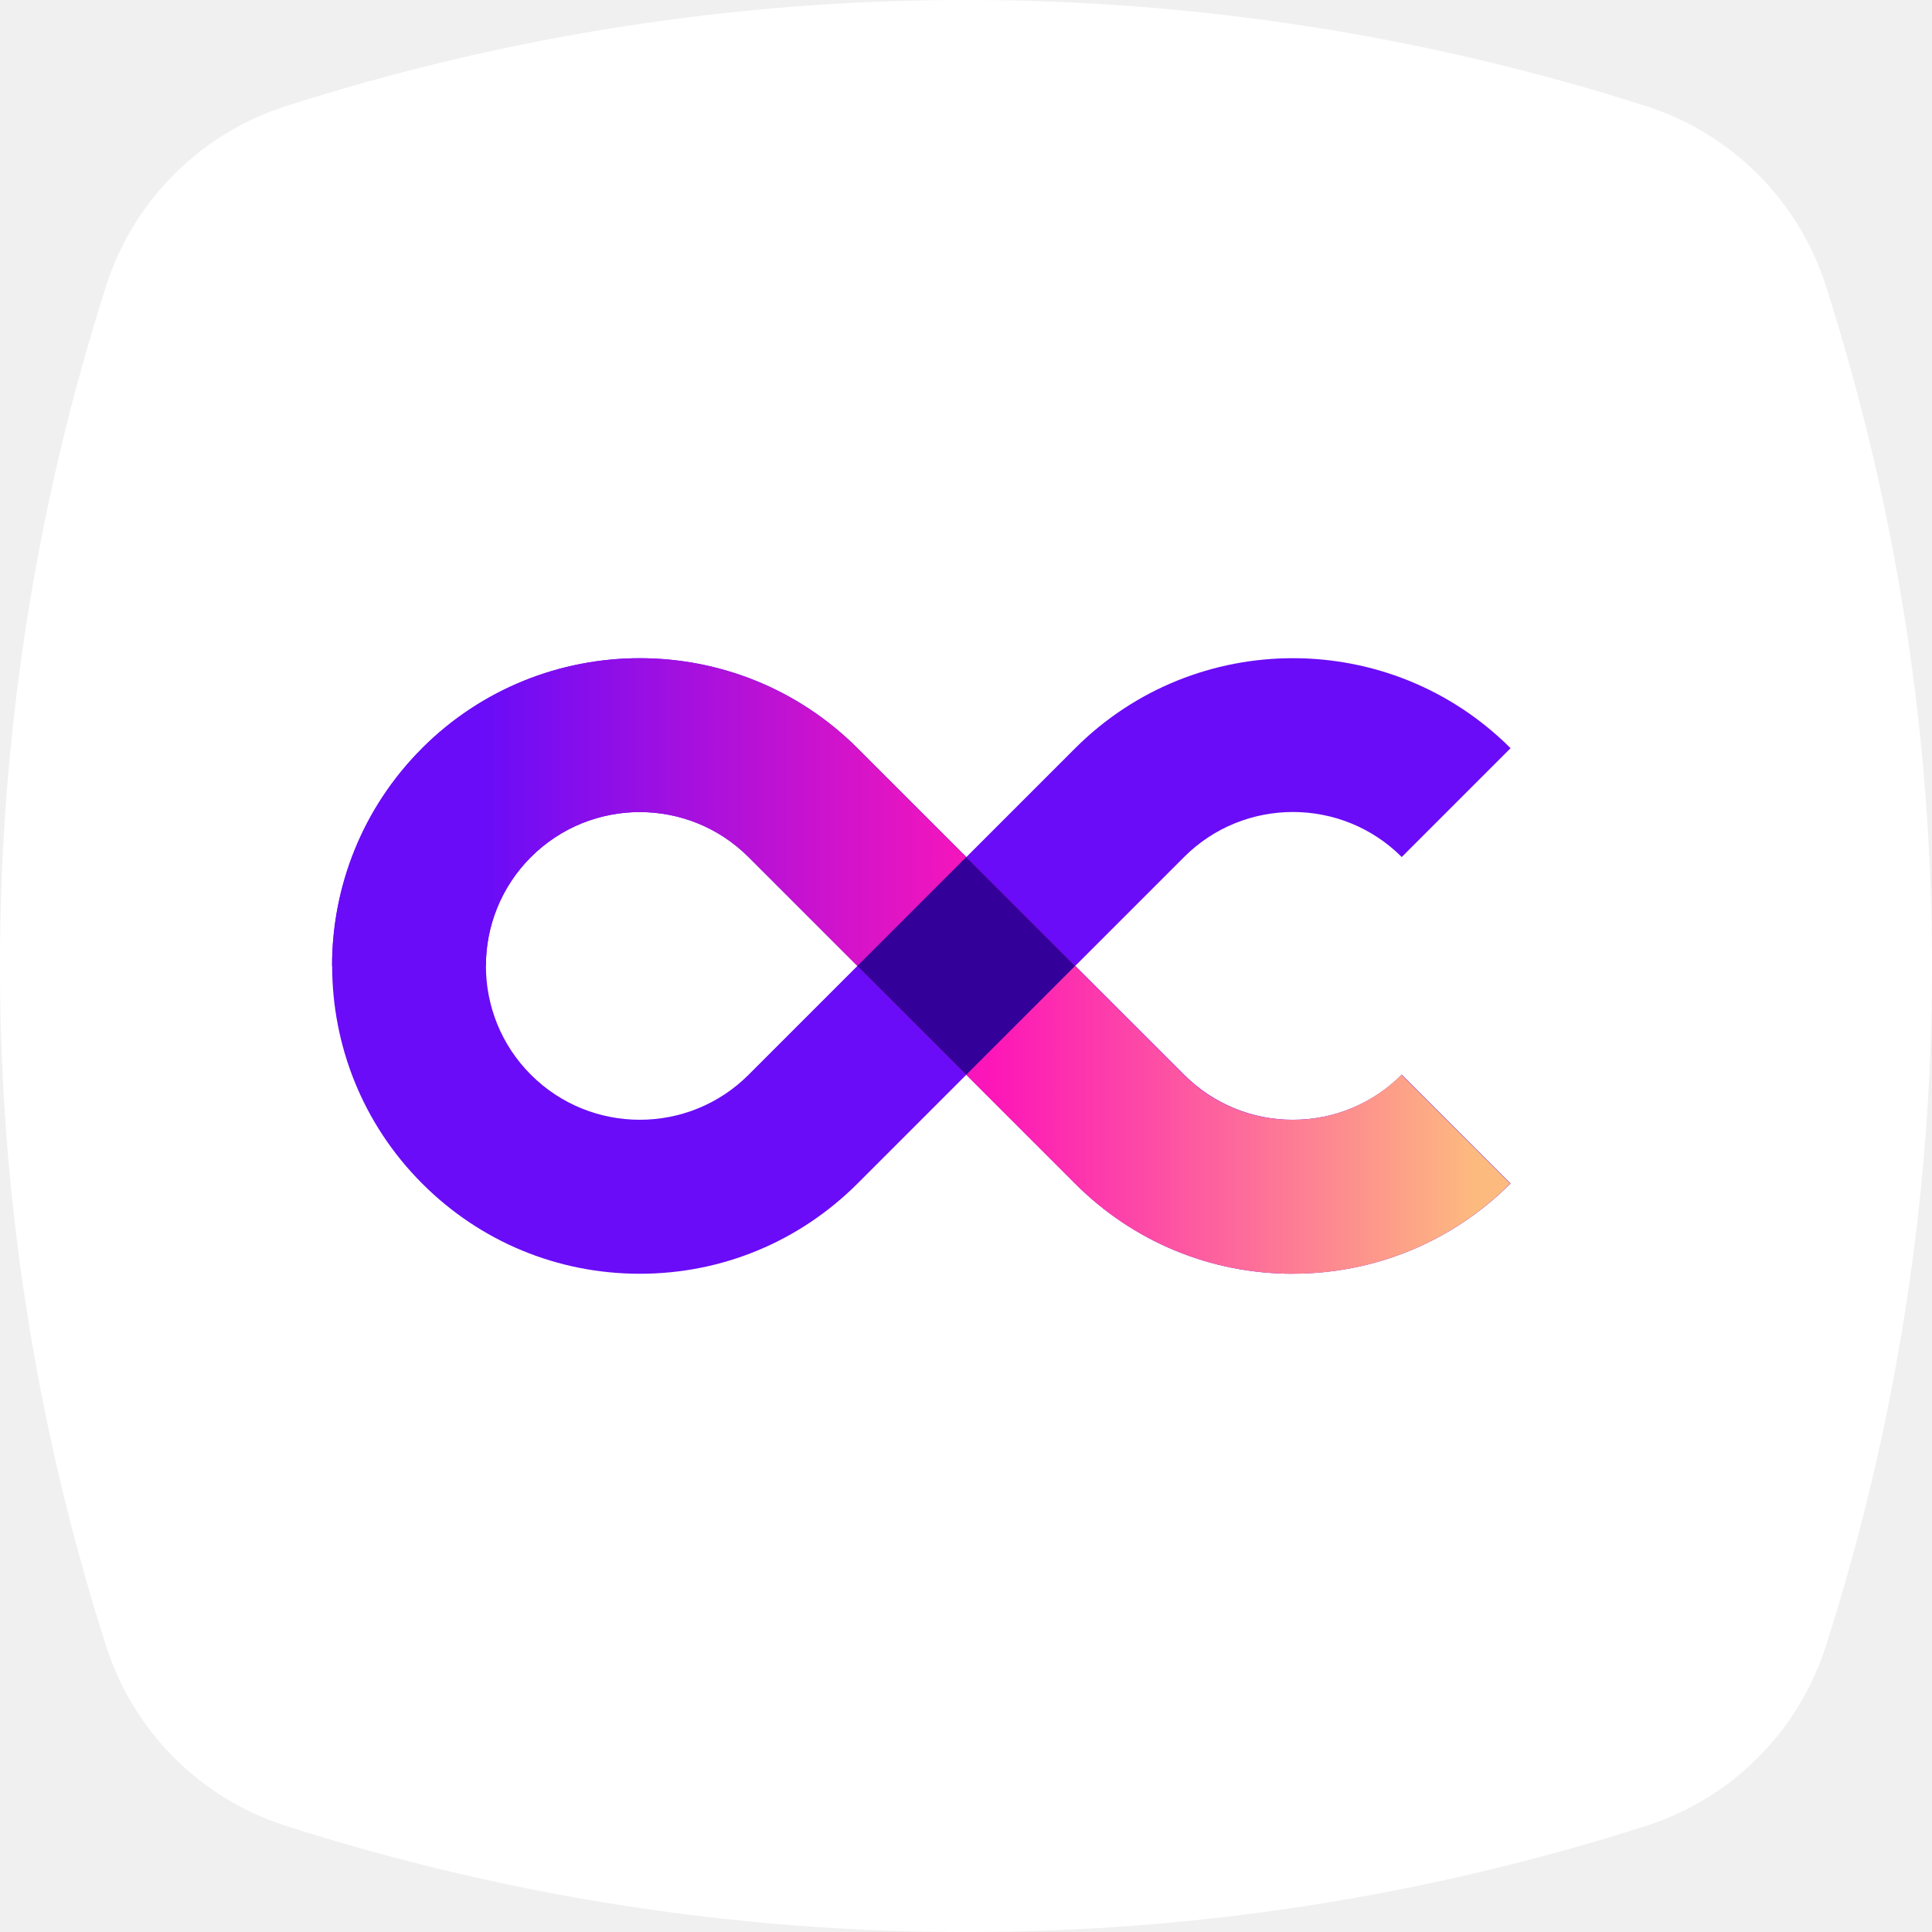
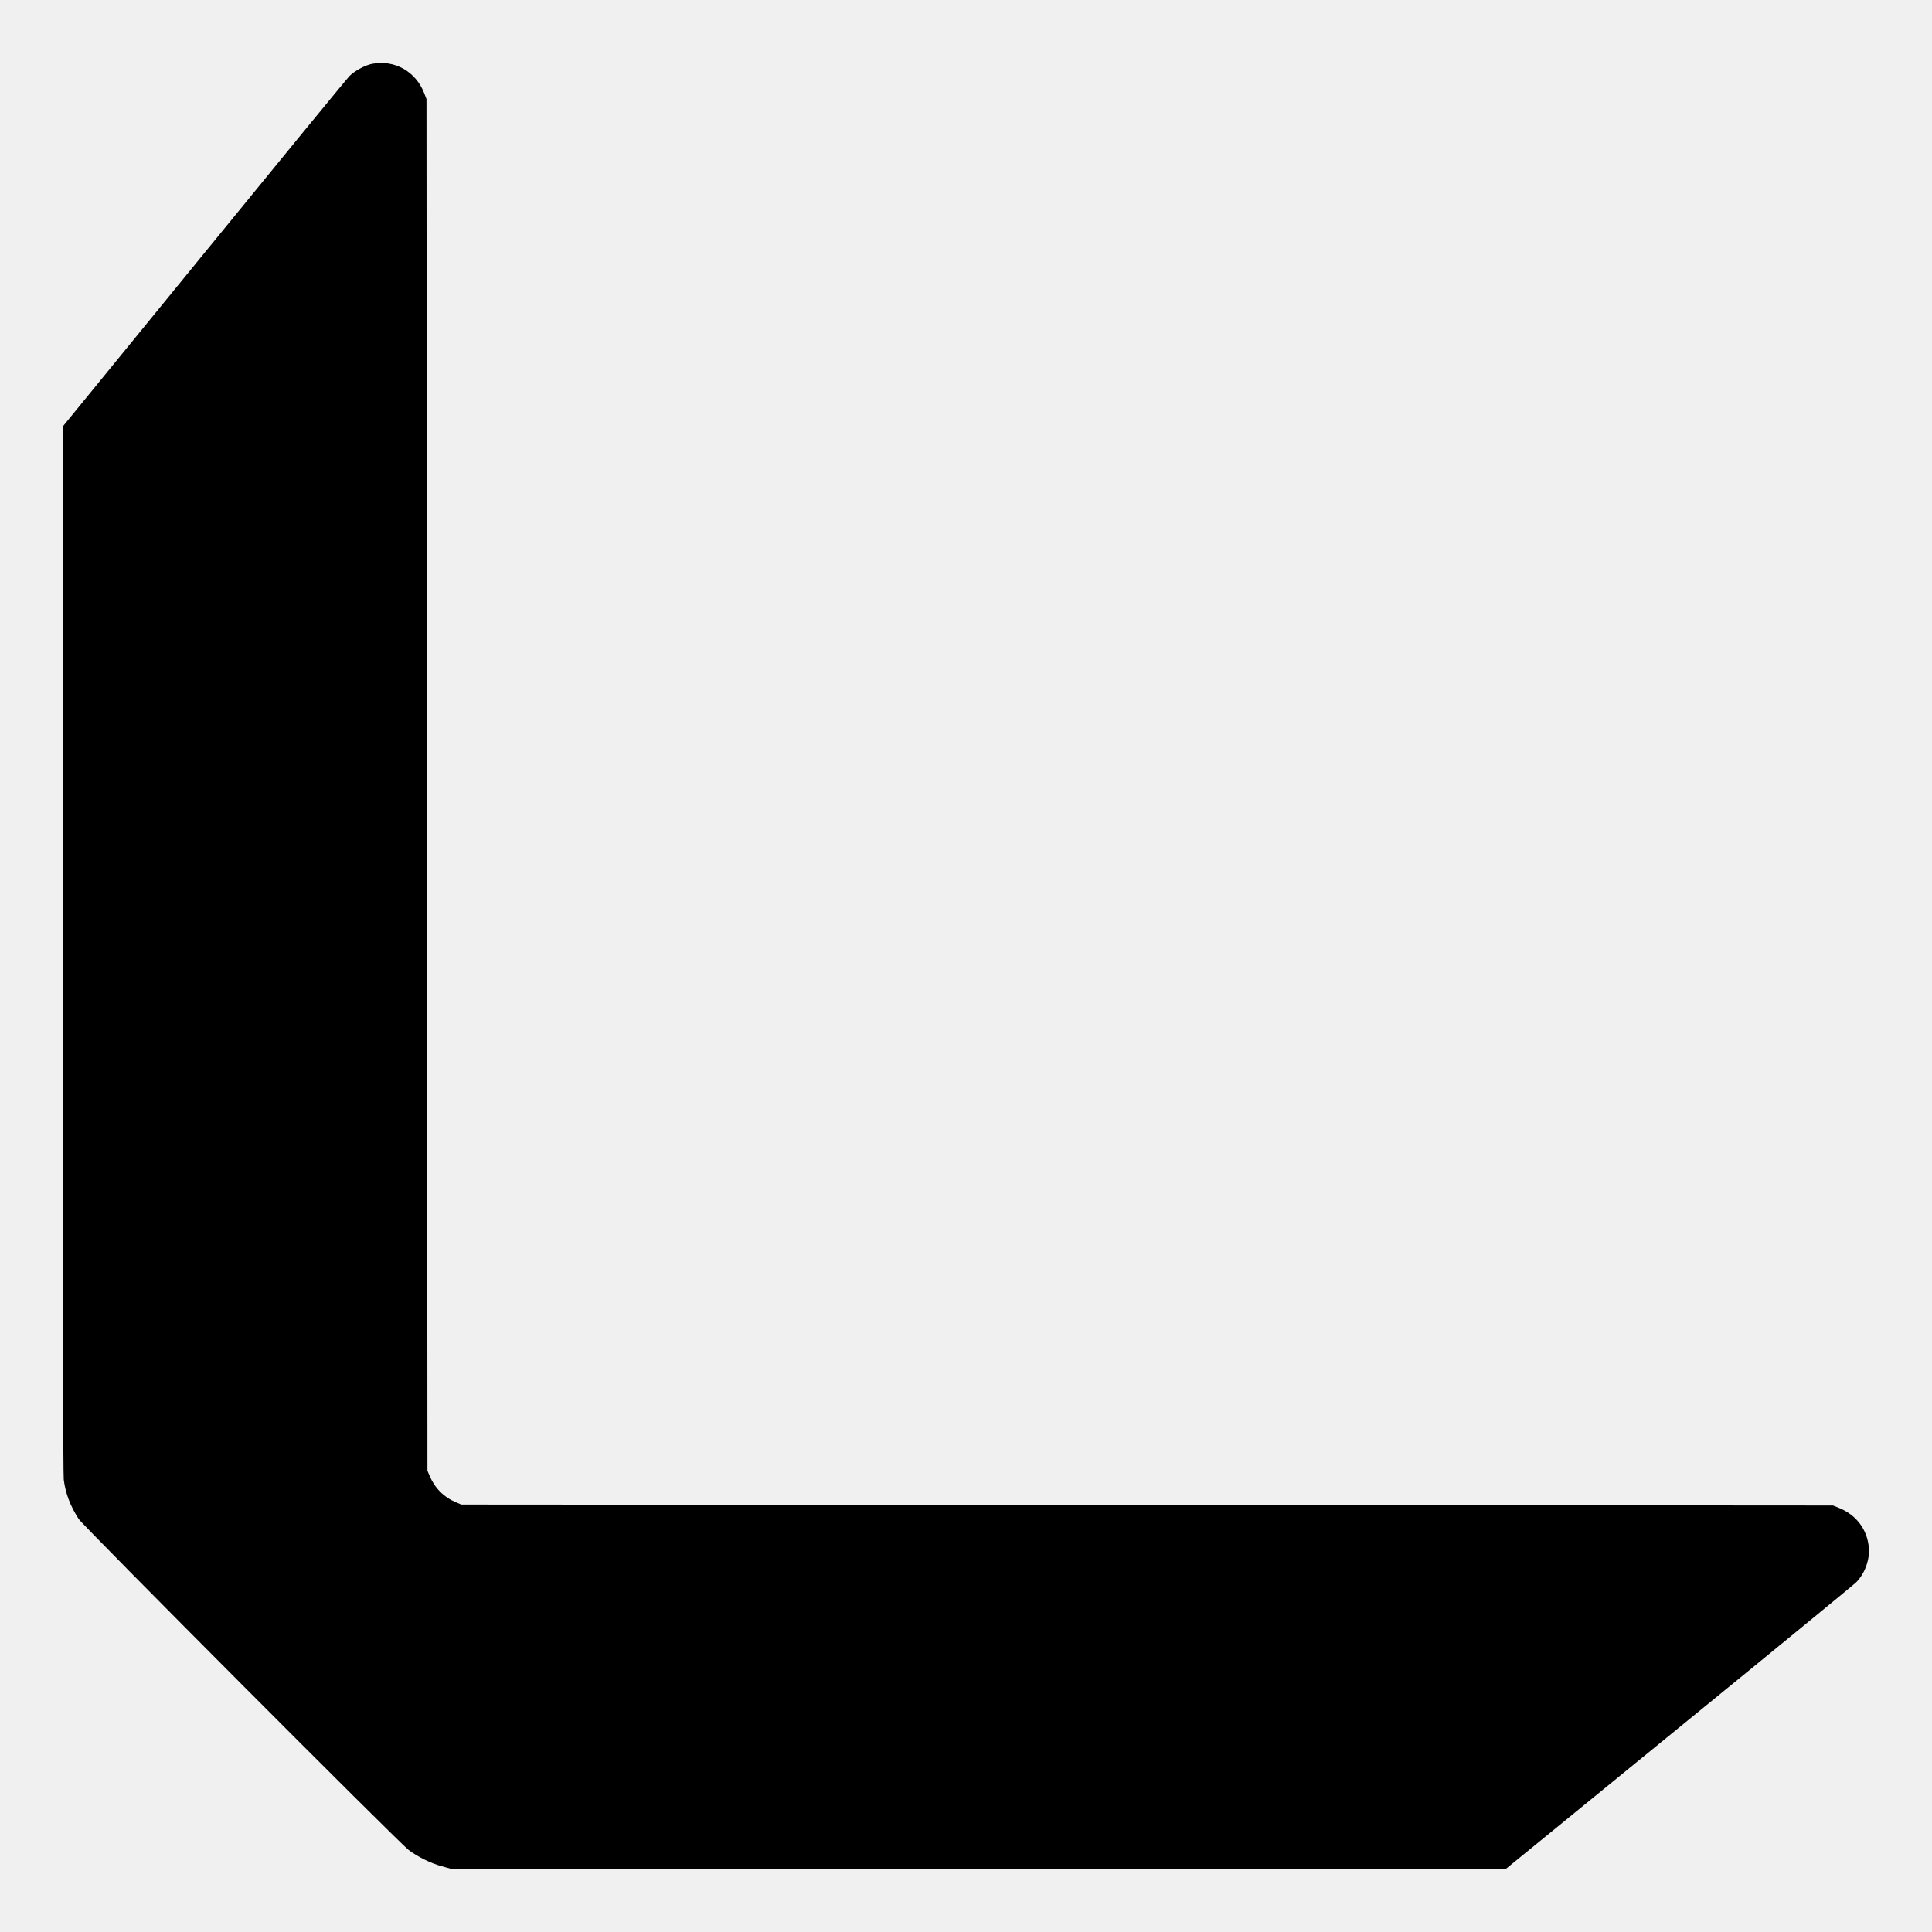
- <svg xmlns="http://www.w3.org/2000/svg" id="Layer_2" data-name="Layer 2" viewBox="0 0 251.04 251.04">
-   <defs>
-     <style>
-       .cls-1 {
-         fill: url(#linear-gradient);
-       }
- 
-       .cls-1, .cls-2, .cls-3, .cls-4 {
-         stroke-width: 0px;
-       }
- 
-       .cls-2 {
-         fill: #6a0cf8;
-       }
- 
-       .cls-3 {
-         fill: #fff;
-       }
- 
-       .cls-4 {
-         fill: #309;
-       }
-     </style>
-     <linearGradient id="linear-gradient" x1="43.14" y1="125.52" x2="196.26" y2="125.52" gradientUnits="userSpaceOnUse">
-       <stop offset=".13" stop-color="#6a0cf8" />
-       <stop offset=".56" stop-color="#fd16b8" />
-       <stop offset=".97" stop-color="#fdba7f" />
-     </linearGradient>
-   </defs>
-   <g id="Layer_1-2" data-name="Layer 1">
-     <g>
-       <path class="cls-3" d="m213.89,13.79h0c-57.48-18.39-119.26-18.39-176.74,0h0c-11.1,3.55-19.81,12.26-23.36,23.36h0c-18.39,57.48-18.39,119.26,0,176.74h0c3.55,11.11,12.26,19.81,23.36,23.36h0c57.48,18.39,119.26,18.39,176.74,0h0c11.1-3.55,19.81-12.26,23.36-23.36h0c18.39-57.48,18.39-119.26,0-176.74h0c-3.55-11.11-12.26-19.81-23.36-23.36Z" />
-       <g>
-         <path class="cls-2" d="m167.98,165.51c-10.68,0-20.73-4.16-28.28-11.72l-14.14-14.14-14.14,14.14c-7.56,7.55-17.6,11.72-28.28,11.72s-20.73-4.16-28.28-11.72c-15.6-15.6-15.6-40.97,0-56.57,15.6-15.6,40.97-15.6,56.57,0l14.14,14.14,14.14-14.14c15.6-15.59,40.97-15.6,56.57,0l-14.14,14.14c-7.8-7.8-20.49-7.8-28.28,0l-14.14,14.14,14.14,14.14c3.78,3.78,8.8,5.86,14.14,5.86s10.36-2.08,14.14-5.86l14.14,14.14c-7.56,7.55-17.6,11.72-28.28,11.72Zm-84.85-59.99c-5.12,0-10.24,1.95-14.14,5.85-7.8,7.8-7.8,20.49,0,28.28,7.8,7.8,20.49,7.8,28.28,0l14.14-14.14-14.14-14.14c-3.9-3.9-9.02-5.85-14.14-5.85Z" />
-         <path class="cls-1" d="m54.84,97.23c-7.8,7.8-11.7,18.04-11.7,28.28h19.99c0-5.12,1.95-10.24,5.85-14.14,3.9-3.9,9.02-5.85,14.14-5.85s10.24,1.95,14.14,5.85l14.14,14.14,14.14,14.14,14.14,14.14c7.56,7.55,17.6,11.72,28.28,11.72s20.73-4.16,28.28-11.72l-14.14-14.14c-3.78,3.78-8.8,5.86-14.14,5.86s-10.36-2.08-14.14-5.86l-14.14-14.14h0s-14.14-14.14-14.14-14.14l-14.14-14.14c-15.6-15.59-40.97-15.6-56.57,0Z" />
-         <rect class="cls-4" x="115.55" y="115.51" width="20" height="20" transform="translate(-51.98 125.54) rotate(-45)" />
-       </g>
-     </g>
+ <svg xmlns="http://www.w3.org/2000/svg" version="1.0" width="2000pt" height="2000pt" viewBox="0 0 2000 2000" preserveAspectRatio="xMidYMid meet">
+   <g transform="translate(0,2000) scale(0.1,-0.1)" fill="#000000" stroke="none">
+     <path d="M3850 19339 c-71 -14 -180 -73 -232 -126 -26 -26 -704 -853 -1507 -1838 l-1461 -1790 0 -5410 c0 -3653 3 -5437 10 -5493 18 -142 68 -273 155 -407 46 -71 3312 -3347 3415 -3426 93 -70 226 -136 338 -167 l97 -27 5460 -2 5460 -3 1790 1461 c985 803 1811 1481 1837 1506 91 90 146 237 134 364 -17 188 -131 338 -311 410 l-60 24 -7100 5 -7100 5 -54 23 c-126 53 -220 147 -273 273 l-23 54 -5 7100 -5 7100 -22 57 c-87 228 -308 353 -543 307z" />
  </g>
</svg>
